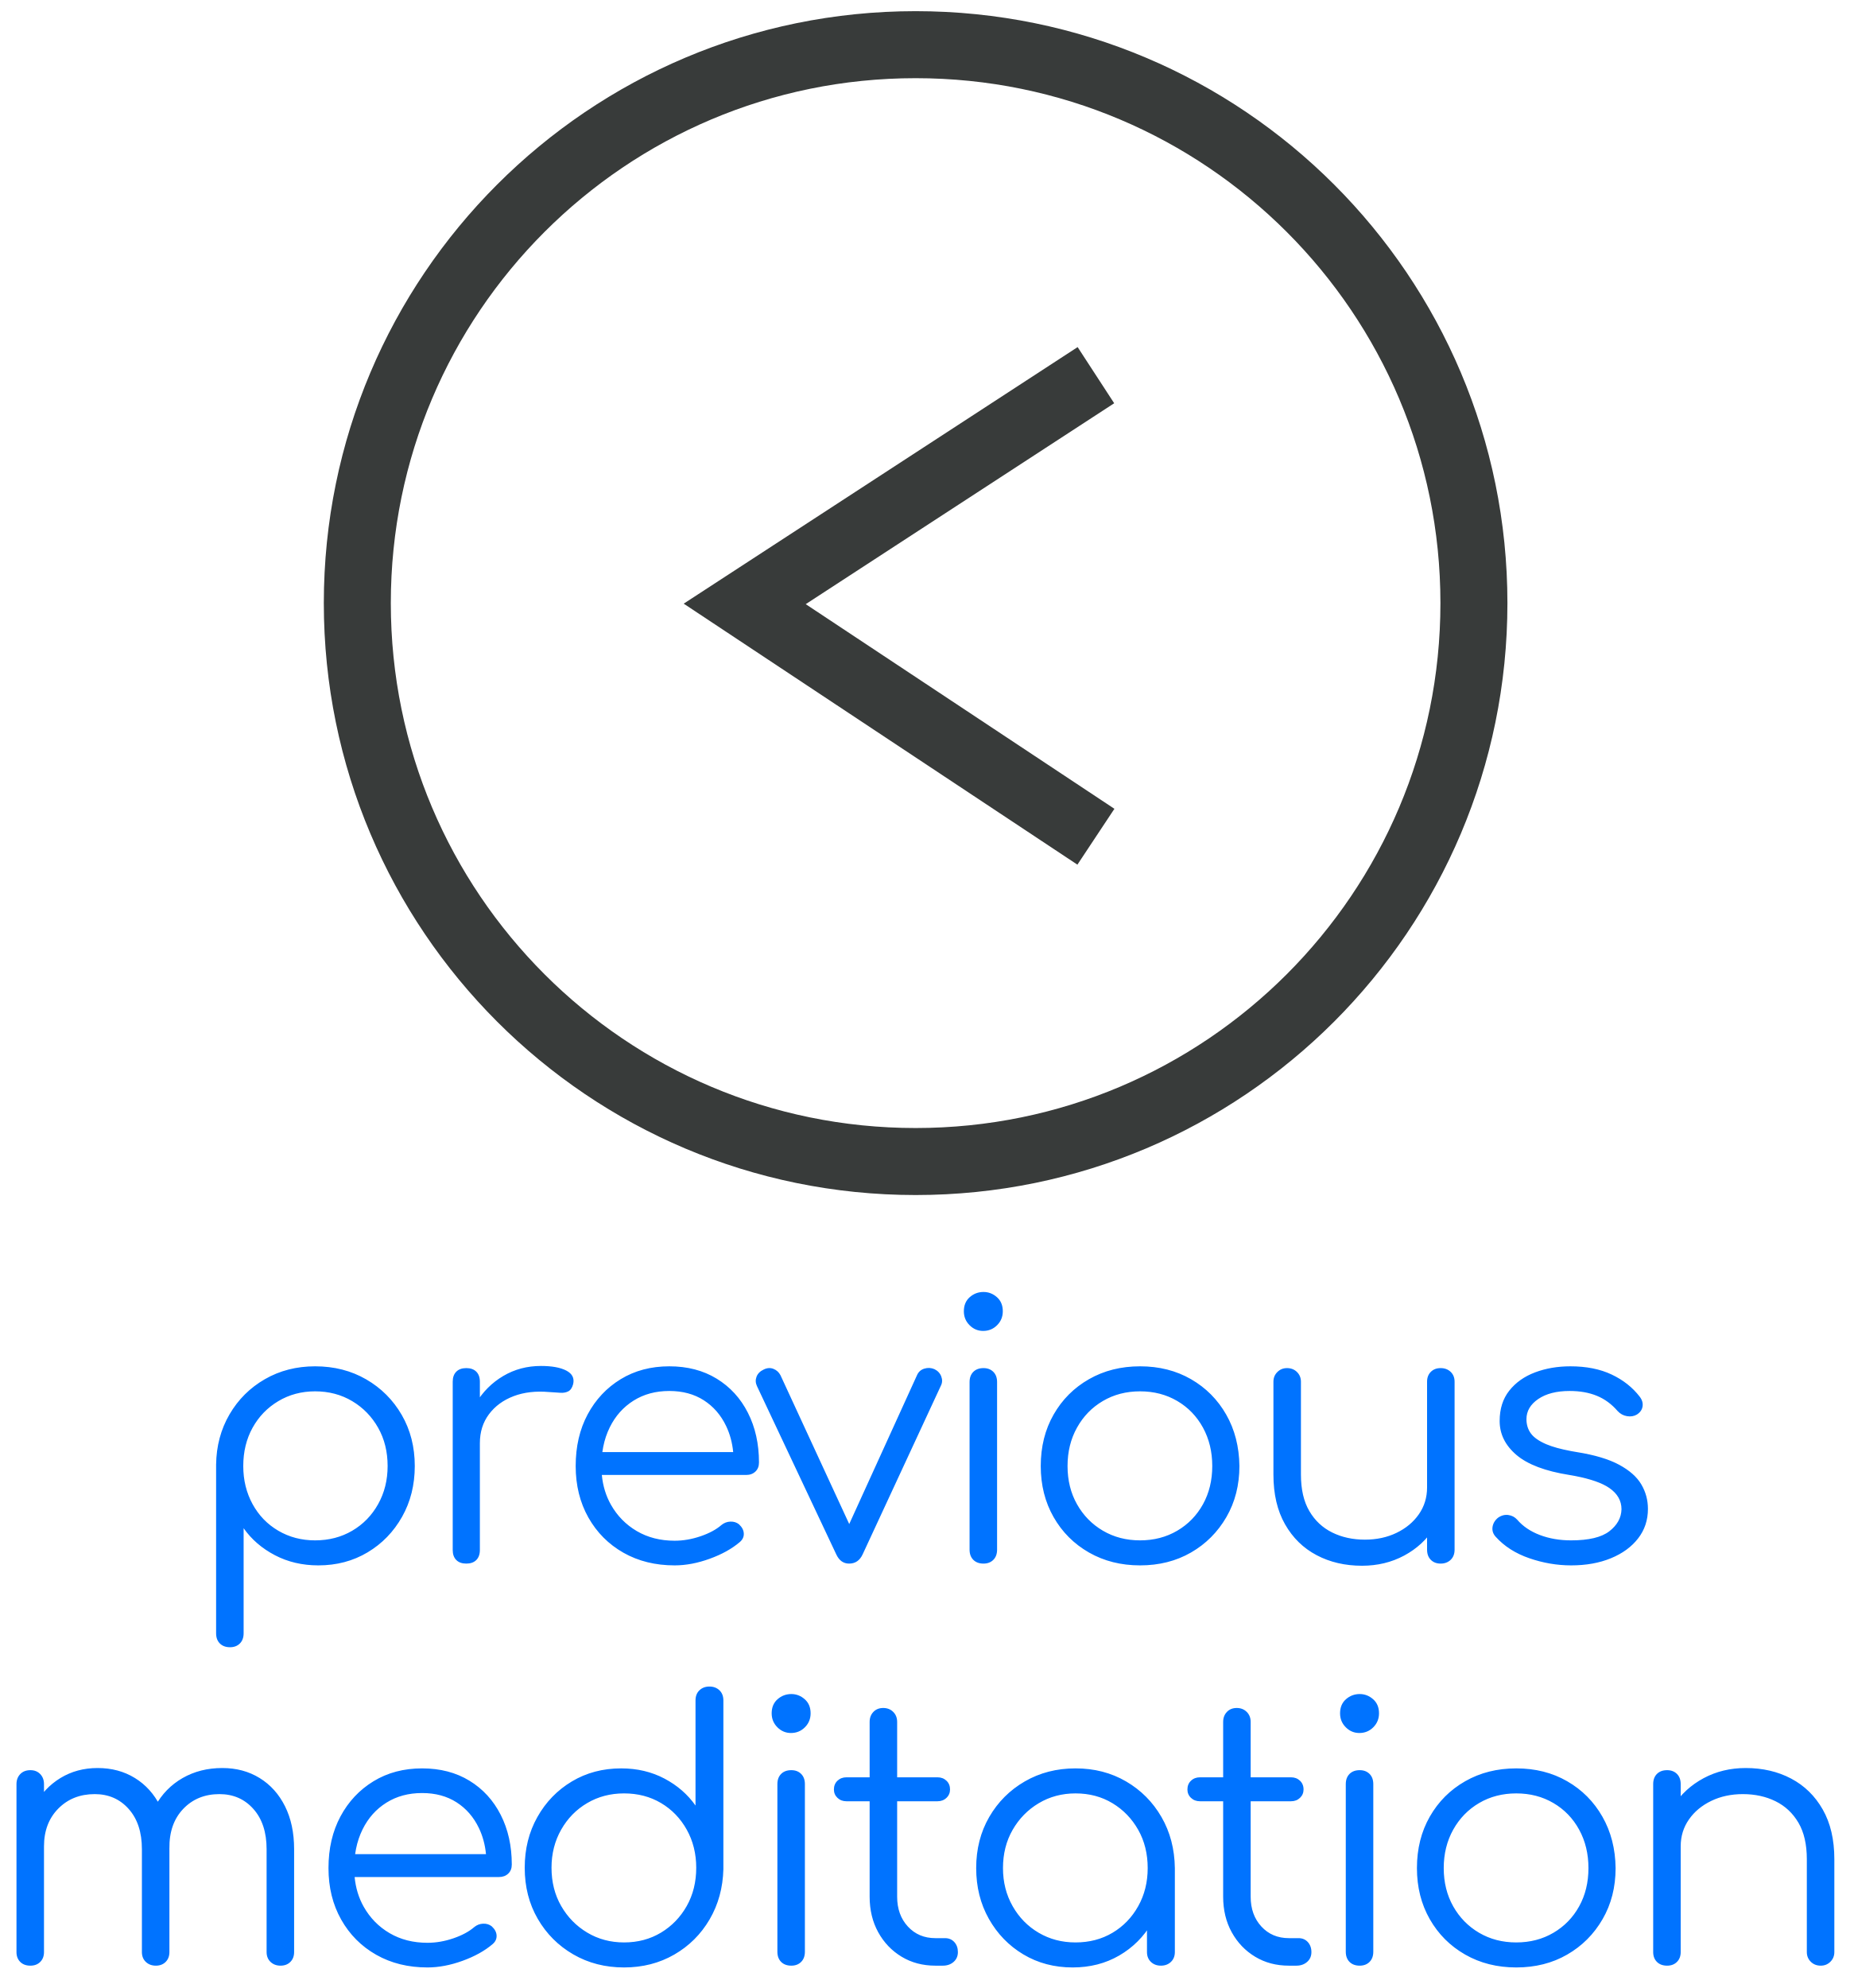
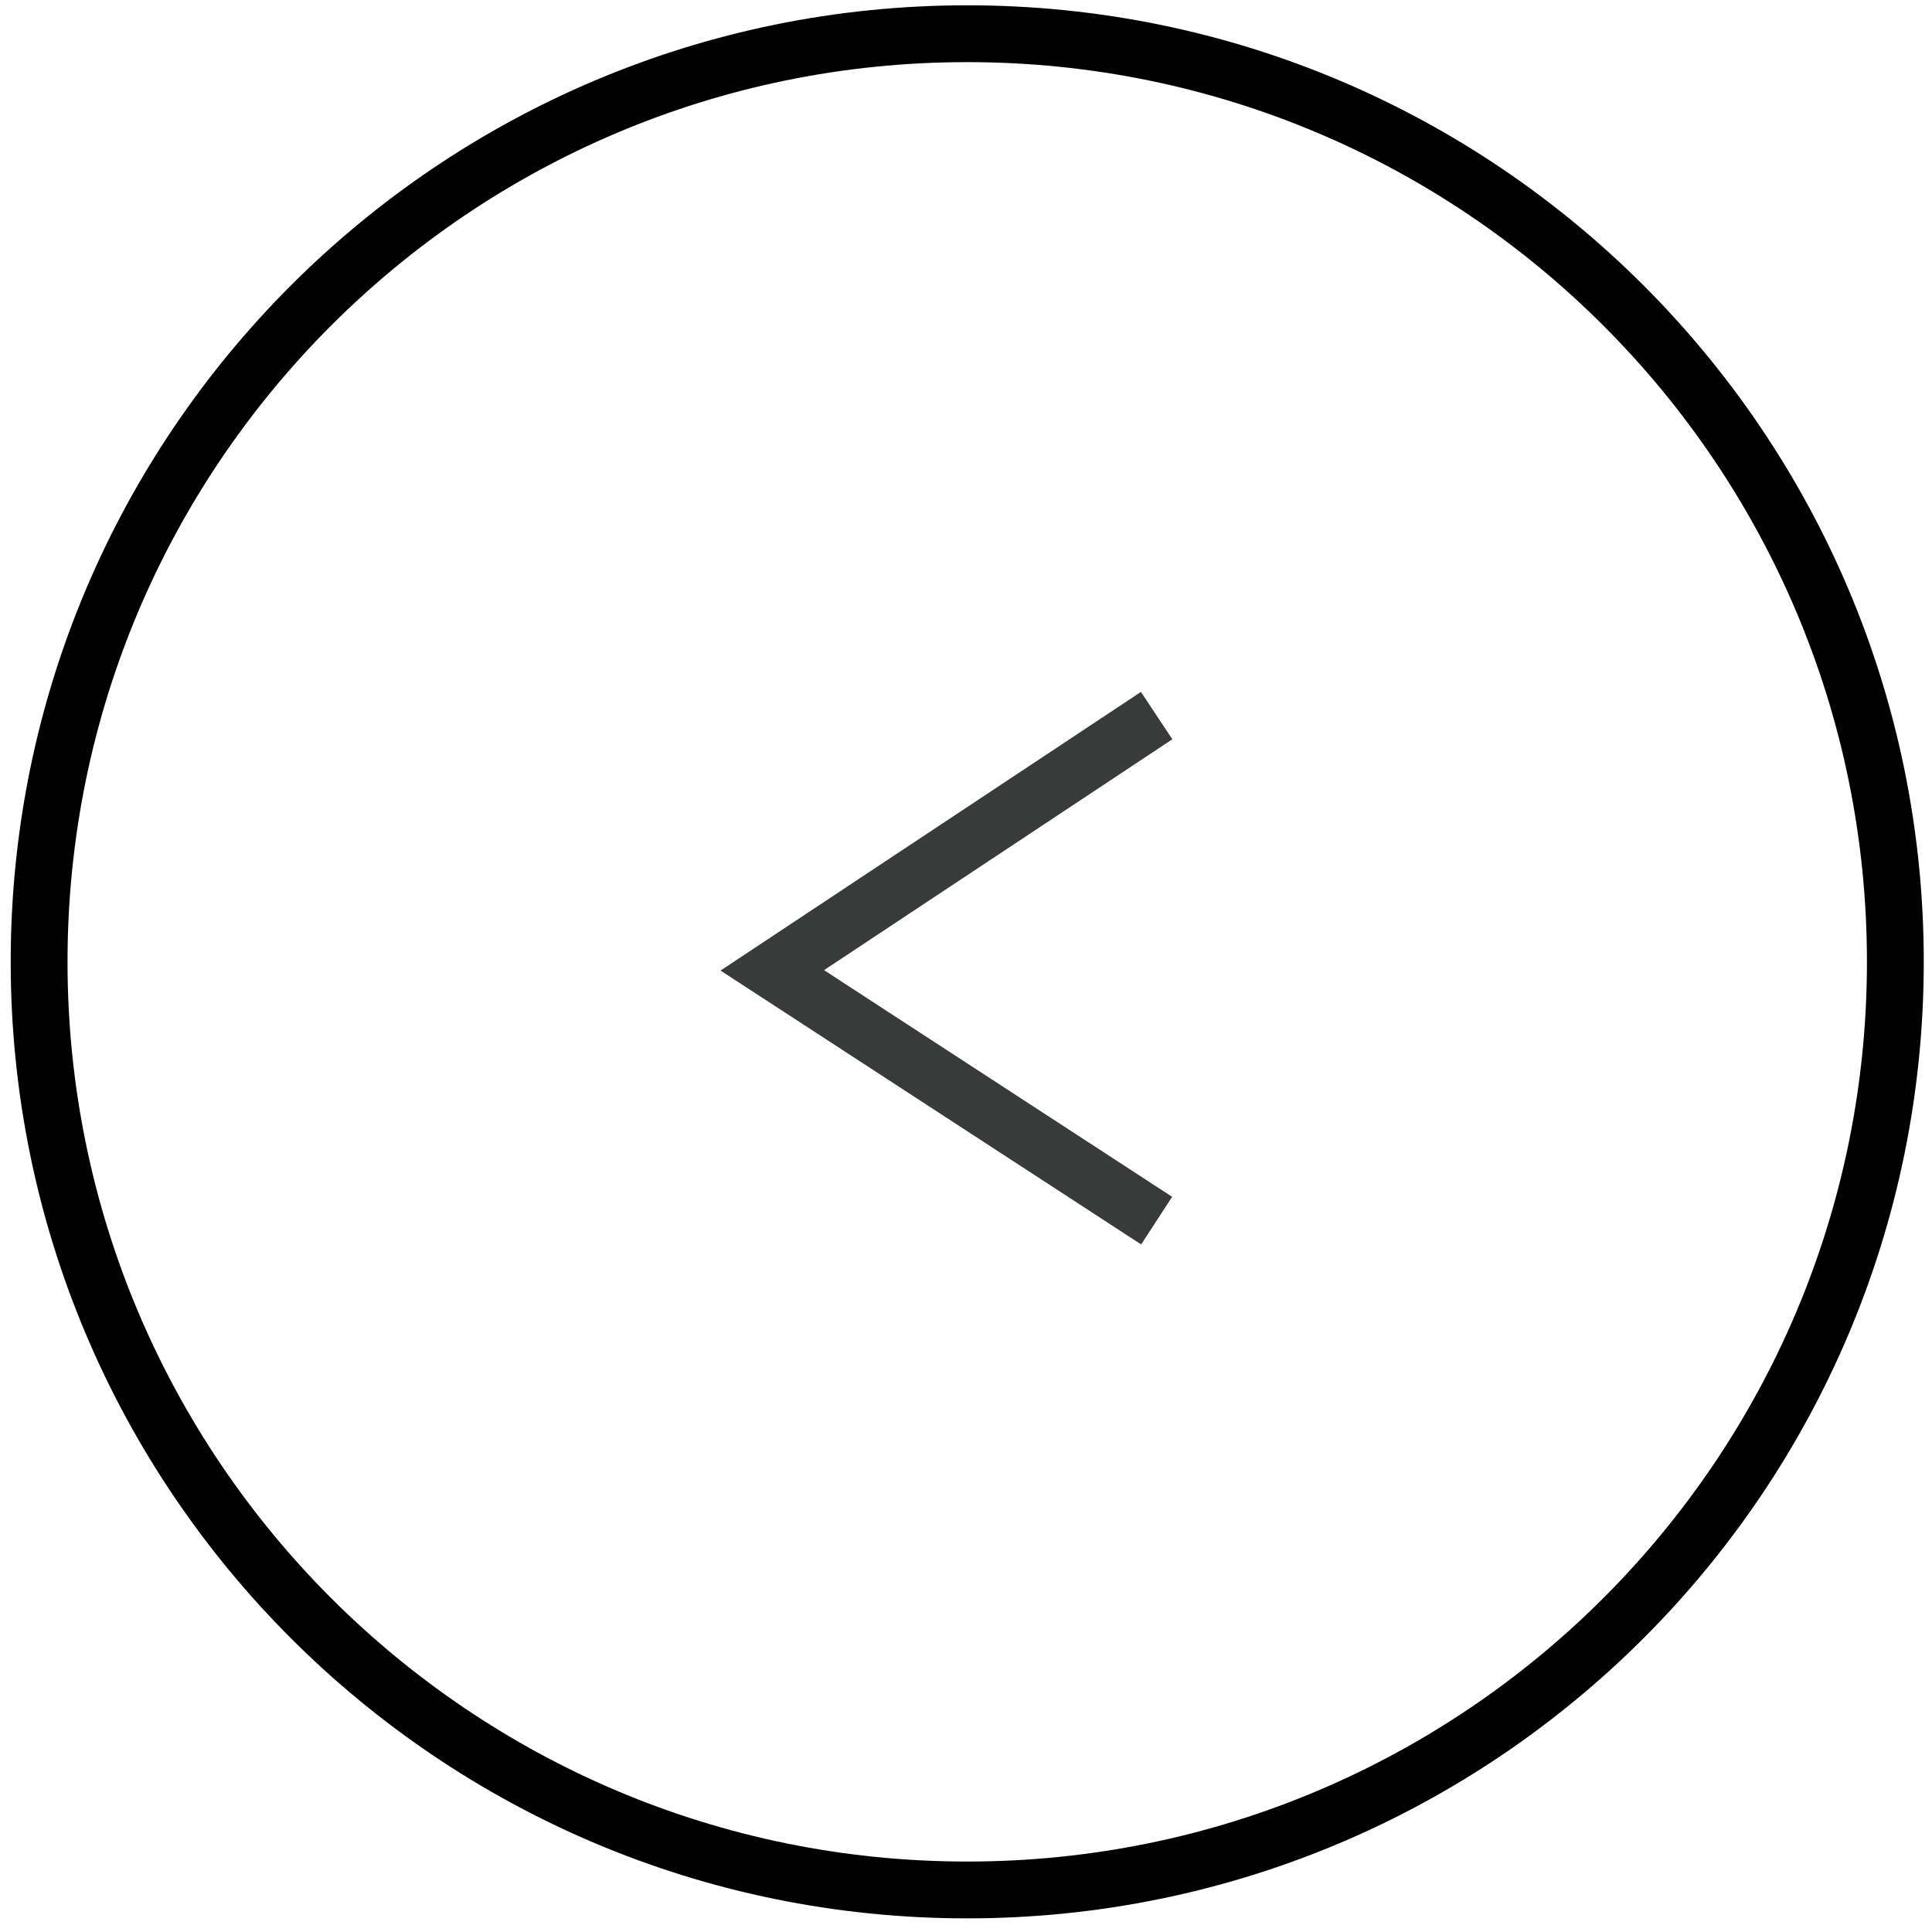
- <svg xmlns="http://www.w3.org/2000/svg" width="83px" height="89px" viewBox="0 0 83 89" version="1.1">
+ <svg xmlns="http://www.w3.org/2000/svg" width="102px" height="102px" viewBox="0 0 102 102" version="1.1">
  <g id="Page-1" stroke="none" stroke-width="1" fill="none" fill-rule="evenodd">
-     <g id="Mobile" transform="translate(-155, -370)">
-       <g id="&lt;&lt;" transform="translate(155, 372)">
-         <g id="&lt;" transform="translate(16, 0)" stroke="#383B3A" stroke-width="3">
-           <circle id="Oval-Copy" cx="25" cy="25" r="25" />
-           <polyline id="Path-7" transform="translate(25.20995, 25.12755) rotate(180) translate(-25.20995, -25.12755) " points="17.347 14.796 33.073 25.219 17.347 35.459" />
+     <g id="Mobile" transform="translate(-46, -464)" stroke-width="3">
+       <g id="previous-" transform="translate(48, 465)">
+         <g id="previous" transform="translate(49.065, 49.78) scale(-1, 1) translate(-49.065, -49.78) translate(0.065, 0.78)">
+           <polyline id="Path-7" stroke="#383B3A" points="39 36 59.292 49.45 39 62.663" />
+           <circle id="Oval-&gt;-Copy" stroke="#000000" cx="49" cy="49" r="49" />
        </g>
-         <path d="M10.301,71.744 C10.109,71.744 9.957,71.688 9.845,71.576 C9.733,71.464 9.677,71.312 9.677,71.12 L9.677,63.568 C9.688,62.736 9.888,61.987 10.277,61.32 C10.666,60.653 11.194,60.128 11.861,59.744 C12.528,59.36 13.277,59.168 14.109,59.168 C14.962,59.168 15.725,59.363 16.397,59.752 C17.069,60.141 17.6,60.672 17.989,61.344 C18.378,62.016 18.573,62.779 18.573,63.632 C18.573,64.475 18.384,65.232 18.005,65.904 C17.626,66.576 17.112,67.107 16.461,67.496 C15.81,67.885 15.074,68.08 14.253,68.08 C13.538,68.08 12.89,67.928 12.309,67.624 C11.728,67.32 11.261,66.917 10.909,66.416 L10.909,71.12 C10.909,71.312 10.853,71.464 10.741,71.576 C10.629,71.688 10.482,71.744 10.301,71.744 Z M14.109,66.96 C14.728,66.96 15.282,66.816 15.773,66.528 C16.264,66.24 16.65,65.843 16.933,65.336 C17.216,64.829 17.357,64.261 17.357,63.632 C17.357,62.992 17.216,62.421 16.933,61.92 C16.65,61.419 16.264,61.021 15.773,60.728 C15.282,60.435 14.728,60.288 14.109,60.288 C13.501,60.288 12.952,60.435 12.461,60.728 C11.97,61.021 11.586,61.419 11.309,61.92 C11.032,62.421 10.893,62.992 10.893,63.632 C10.893,64.261 11.032,64.829 11.309,65.336 C11.586,65.843 11.97,66.24 12.461,66.528 C12.952,66.816 13.501,66.96 14.109,66.96 Z M20.784,62.608 C20.816,61.947 20.989,61.355 21.304,60.832 C21.618,60.309 22.029,59.899 22.536,59.6 C23.042,59.301 23.605,59.152 24.224,59.152 C24.714,59.152 25.093,59.221 25.36,59.36 C25.626,59.499 25.728,59.701 25.664,59.968 C25.621,60.128 25.549,60.235 25.448,60.288 C25.346,60.341 25.224,60.363 25.08,60.352 L24.767,60.331 L24.767,60.331 L24.592,60.32 C23.994,60.267 23.464,60.328 23,60.504 C22.536,60.68 22.168,60.949 21.896,61.312 C21.624,61.675 21.488,62.107 21.488,62.608 L20.784,62.608 Z M20.88,68 C20.688,68 20.538,67.947 20.432,67.84 C20.325,67.733 20.272,67.584 20.272,67.392 L20.272,59.856 C20.272,59.664 20.325,59.515 20.432,59.408 C20.538,59.301 20.688,59.248 20.88,59.248 C21.072,59.248 21.221,59.301 21.328,59.408 C21.434,59.515 21.488,59.664 21.488,59.856 L21.488,67.392 C21.488,67.584 21.434,67.733 21.328,67.84 C21.221,67.947 21.072,68 20.88,68 Z M26.972,63.008 L32.831,63.008 C32.79,62.585 32.685,62.196 32.514,61.84 C32.28,61.349 31.946,60.965 31.514,60.688 C31.082,60.411 30.568,60.272 29.97,60.272 C29.362,60.272 28.829,60.416 28.37,60.704 C27.912,60.992 27.557,61.389 27.306,61.896 C27.172,62.167 27.074,62.458 27.012,62.77 L26.972,63.008 L26.972,63.008 Z M26.949,64.032 C26.996,64.521 27.131,64.964 27.354,65.36 C27.637,65.861 28.024,66.256 28.514,66.544 C29.005,66.832 29.57,66.976 30.21,66.976 C30.594,66.976 30.981,66.909 31.37,66.776 C31.76,66.643 32.072,66.475 32.306,66.272 C32.424,66.176 32.557,66.125 32.706,66.12 C32.856,66.115 32.984,66.155 33.09,66.24 C33.229,66.368 33.301,66.507 33.306,66.656 C33.312,66.805 33.25,66.933 33.122,67.04 C32.77,67.339 32.322,67.587 31.778,67.784 C31.234,67.981 30.712,68.08 30.21,68.08 C29.346,68.08 28.581,67.891 27.914,67.512 C27.248,67.133 26.725,66.608 26.346,65.936 C25.968,65.264 25.778,64.496 25.778,63.632 C25.778,62.757 25.957,61.987 26.314,61.32 C26.672,60.653 27.165,60.128 27.794,59.744 C28.424,59.36 29.149,59.168 29.97,59.168 C30.781,59.168 31.488,59.352 32.09,59.72 C32.693,60.088 33.16,60.597 33.49,61.248 C33.821,61.899 33.986,62.64 33.986,63.472 C33.986,63.643 33.933,63.779 33.826,63.88 C33.72,63.981 33.581,64.032 33.41,64.032 L26.949,64.032 L26.949,64.032 Z M38.027,66.229 L41.061,59.568 C41.125,59.419 41.235,59.32 41.389,59.272 C41.544,59.224 41.696,59.232 41.845,59.296 C41.995,59.371 42.096,59.48 42.149,59.624 C42.203,59.768 42.197,59.904 42.133,60.032 L38.629,67.584 C38.501,67.861 38.299,68 38.021,68 C37.765,68 37.573,67.861 37.445,67.584 L33.893,60.048 C33.829,59.909 33.824,59.771 33.877,59.632 C33.931,59.493 34.037,59.387 34.197,59.312 C34.347,59.237 34.491,59.227 34.629,59.28 C34.768,59.333 34.875,59.429 34.949,59.568 L38.027,66.229 L38.027,66.229 Z M44.04,68 C43.848,68 43.696,67.944 43.584,67.832 C43.472,67.72 43.416,67.568 43.416,67.376 L43.416,59.872 C43.416,59.68 43.472,59.528 43.584,59.416 C43.696,59.304 43.848,59.248 44.04,59.248 C44.221,59.248 44.368,59.304 44.48,59.416 C44.592,59.528 44.648,59.68 44.648,59.872 L44.648,67.376 C44.648,67.568 44.592,67.72 44.48,67.832 C44.368,67.944 44.221,68 44.04,68 Z M44.024,57.584 C43.789,57.584 43.587,57.499 43.416,57.328 C43.245,57.157 43.16,56.949 43.16,56.704 C43.16,56.437 43.248,56.227 43.424,56.072 C43.6,55.917 43.805,55.84 44.04,55.84 C44.264,55.84 44.464,55.917 44.64,56.072 C44.816,56.227 44.904,56.437 44.904,56.704 C44.904,56.949 44.819,57.157 44.648,57.328 C44.477,57.499 44.269,57.584 44.024,57.584 Z M51.051,68.08 C50.197,68.08 49.435,67.888 48.763,67.504 C48.091,67.12 47.563,66.592 47.179,65.92 C46.795,65.248 46.603,64.485 46.603,63.632 C46.603,62.768 46.795,62 47.179,61.328 C47.563,60.656 48.091,60.128 48.763,59.744 C49.435,59.36 50.197,59.168 51.051,59.168 C51.904,59.168 52.664,59.36 53.331,59.744 C53.997,60.128 54.523,60.656 54.907,61.328 C55.291,62 55.488,62.768 55.499,63.632 C55.499,64.485 55.304,65.248 54.915,65.92 C54.525,66.592 53.997,67.12 53.331,67.504 C52.664,67.888 51.904,68.08 51.051,68.08 Z M51.051,66.96 C51.669,66.96 52.224,66.816 52.715,66.528 C53.205,66.24 53.589,65.845 53.867,65.344 C54.144,64.843 54.283,64.272 54.283,63.632 C54.283,62.992 54.144,62.419 53.867,61.912 C53.589,61.405 53.205,61.008 52.715,60.72 C52.224,60.432 51.669,60.288 51.051,60.288 C50.432,60.288 49.877,60.432 49.387,60.72 C48.896,61.008 48.509,61.405 48.227,61.912 C47.944,62.419 47.803,62.992 47.803,63.632 C47.803,64.272 47.944,64.843 48.227,65.344 C48.509,65.845 48.896,66.24 49.387,66.528 C49.877,66.816 50.432,66.96 51.051,66.96 Z M60.99,68.096 C60.232,68.096 59.555,67.939 58.958,67.624 C58.36,67.309 57.888,66.848 57.542,66.24 C57.195,65.632 57.022,64.891 57.022,64.016 L57.022,59.856 C57.022,59.685 57.08,59.541 57.198,59.424 C57.315,59.307 57.459,59.248 57.63,59.248 C57.811,59.248 57.96,59.307 58.078,59.424 C58.195,59.541 58.254,59.685 58.254,59.856 L58.254,64.016 C58.254,64.677 58.379,65.221 58.63,65.648 C58.88,66.075 59.222,66.395 59.654,66.608 C60.086,66.821 60.574,66.928 61.118,66.928 C61.64,66.928 62.112,66.827 62.534,66.624 C62.955,66.421 63.288,66.144 63.534,65.792 C63.779,65.44 63.902,65.04 63.902,64.592 L64.782,64.592 C64.75,65.264 64.566,65.864 64.23,66.392 C63.894,66.92 63.443,67.336 62.878,67.64 C62.312,67.944 61.683,68.096 60.99,68.096 Z M64.51,68 C64.328,68 64.182,67.944 64.07,67.832 C63.958,67.72 63.902,67.568 63.902,67.376 L63.902,59.856 C63.902,59.675 63.958,59.528 64.07,59.416 C64.182,59.304 64.328,59.248 64.51,59.248 C64.691,59.248 64.84,59.304 64.958,59.416 C65.075,59.528 65.134,59.675 65.134,59.856 L65.134,67.376 C65.134,67.568 65.075,67.72 64.958,67.832 C64.84,67.944 64.691,68 64.51,68 Z M70.352,68.08 C69.723,68.08 69.099,67.973 68.48,67.76 C67.862,67.547 67.36,67.227 66.976,66.8 C66.859,66.672 66.811,66.528 66.832,66.368 C66.854,66.208 66.934,66.069 67.072,65.952 C67.222,65.845 67.376,65.803 67.536,65.824 C67.696,65.845 67.83,65.915 67.936,66.032 C68.192,66.331 68.531,66.56 68.952,66.72 C69.374,66.88 69.84,66.96 70.352,66.96 C71.142,66.96 71.712,66.824 72.064,66.552 C72.416,66.28 72.598,65.952 72.608,65.568 C72.608,65.184 72.427,64.867 72.064,64.616 C71.742,64.393 71.234,64.215 70.541,64.08 L70.272,64.032 C69.195,63.861 68.406,63.563 67.904,63.136 C67.403,62.709 67.152,62.203 67.152,61.616 C67.152,61.072 67.296,60.619 67.584,60.256 C67.872,59.893 68.256,59.621 68.736,59.44 C69.216,59.259 69.744,59.168 70.32,59.168 C71.035,59.168 71.651,59.291 72.168,59.536 C72.686,59.781 73.104,60.112 73.424,60.528 C73.531,60.667 73.574,60.811 73.552,60.96 C73.531,61.109 73.446,61.232 73.296,61.328 C73.168,61.403 73.022,61.427 72.856,61.4 C72.691,61.373 72.55,61.296 72.432,61.168 C72.166,60.859 71.856,60.632 71.504,60.488 C71.152,60.344 70.747,60.272 70.288,60.272 C69.702,60.272 69.232,60.392 68.88,60.632 C68.528,60.872 68.352,61.173 68.352,61.536 C68.352,61.781 68.419,61.995 68.552,62.176 C68.686,62.357 68.915,62.517 69.24,62.656 C69.519,62.775 69.894,62.878 70.365,62.966 L70.608,63.008 C71.408,63.136 72.04,63.325 72.504,63.576 C72.968,63.827 73.299,64.12 73.496,64.456 C73.694,64.792 73.792,65.157 73.792,65.552 C73.792,66.053 73.646,66.493 73.352,66.872 C73.059,67.251 72.654,67.547 72.136,67.76 C71.619,67.973 71.024,68.08 70.352,68.08 Z M12.562,86 C12.381,86 12.232,85.944 12.114,85.832 C11.997,85.72 11.938,85.573 11.938,85.392 L11.938,80.784 C11.938,80.027 11.741,79.427 11.346,78.984 C10.952,78.541 10.445,78.32 9.826,78.32 C9.165,78.32 8.624,78.541 8.202,78.984 C7.781,79.427 7.576,80.016 7.586,80.752 L6.482,80.752 C6.493,80.037 6.648,79.408 6.946,78.864 C7.245,78.32 7.656,77.899 8.178,77.6 C8.701,77.301 9.293,77.152 9.954,77.152 C10.584,77.152 11.141,77.301 11.626,77.6 C12.112,77.899 12.49,78.32 12.762,78.864 C13.034,79.408 13.17,80.048 13.17,80.784 L13.17,85.392 C13.17,85.573 13.114,85.72 13.002,85.832 C12.89,85.944 12.744,86 12.562,86 Z M1.362,86 C1.17,86 1.018,85.944 0.906,85.832 C0.794,85.72 0.738,85.573 0.738,85.392 L0.738,77.872 C0.738,77.691 0.794,77.541 0.906,77.424 C1.018,77.307 1.17,77.248 1.362,77.248 C1.544,77.248 1.69,77.307 1.802,77.424 C1.914,77.541 1.97,77.691 1.97,77.872 L1.97,85.392 C1.97,85.573 1.914,85.72 1.802,85.832 C1.69,85.944 1.544,86 1.362,86 Z M6.978,86 C6.797,86 6.648,85.944 6.53,85.832 C6.413,85.72 6.354,85.573 6.354,85.392 L6.354,80.784 C6.354,80.027 6.157,79.427 5.762,78.984 C5.368,78.541 4.861,78.32 4.242,78.32 C3.581,78.32 3.037,78.536 2.61,78.968 C2.184,79.4 1.97,79.963 1.97,80.656 L1.09,80.656 C1.112,79.973 1.264,79.368 1.546,78.84 C1.829,78.312 2.216,77.899 2.706,77.6 C3.197,77.301 3.752,77.152 4.37,77.152 C5,77.152 5.557,77.301 6.042,77.6 C6.528,77.899 6.906,78.32 7.178,78.864 C7.45,79.408 7.586,80.048 7.586,80.784 L7.586,85.392 C7.586,85.573 7.53,85.72 7.418,85.832 C7.306,85.944 7.16,86 6.978,86 Z M15.902,81.008 L21.762,81.008 C21.721,80.585 21.615,80.196 21.445,79.84 C21.21,79.349 20.877,78.965 20.445,78.688 C20.013,78.411 19.498,78.272 18.901,78.272 C18.293,78.272 17.76,78.416 17.301,78.704 C16.842,78.992 16.488,79.389 16.237,79.896 C16.103,80.167 16.005,80.458 15.942,80.77 L15.902,81.008 L15.902,81.008 Z M15.88,82.032 C15.927,82.521 16.062,82.964 16.285,83.36 C16.568,83.861 16.954,84.256 17.445,84.544 C17.936,84.832 18.501,84.976 19.141,84.976 C19.525,84.976 19.912,84.909 20.301,84.776 C20.69,84.643 21.002,84.475 21.237,84.272 C21.354,84.176 21.488,84.125 21.637,84.12 C21.786,84.115 21.914,84.155 22.021,84.24 C22.16,84.368 22.232,84.507 22.237,84.656 C22.242,84.805 22.181,84.933 22.053,85.04 C21.701,85.339 21.253,85.587 20.709,85.784 C20.165,85.981 19.642,86.08 19.141,86.08 C18.277,86.08 17.512,85.891 16.845,85.512 C16.178,85.133 15.656,84.608 15.277,83.936 C14.898,83.264 14.709,82.496 14.709,81.632 C14.709,80.757 14.888,79.987 15.245,79.32 C15.602,78.653 16.096,78.128 16.725,77.744 C17.354,77.36 18.08,77.168 18.901,77.168 C19.712,77.168 20.418,77.352 21.021,77.72 C21.624,78.088 22.09,78.597 22.421,79.248 C22.752,79.899 22.917,80.64 22.917,81.472 C22.917,81.643 22.864,81.779 22.757,81.88 C22.65,81.981 22.512,82.032 22.341,82.032 L15.88,82.032 L15.88,82.032 Z M27.944,86.08 C27.101,86.08 26.344,85.885 25.672,85.496 C25,85.107 24.469,84.576 24.08,83.904 C23.69,83.232 23.496,82.469 23.496,81.616 C23.496,80.773 23.685,80.016 24.064,79.344 C24.442,78.672 24.957,78.141 25.608,77.752 C26.258,77.363 26.994,77.168 27.816,77.168 C28.53,77.168 29.176,77.32 29.752,77.624 C30.328,77.928 30.792,78.331 31.144,78.832 L31.144,74.128 C31.144,73.936 31.202,73.784 31.32,73.672 C31.437,73.56 31.586,73.504 31.768,73.504 C31.949,73.504 32.098,73.56 32.216,73.672 C32.333,73.784 32.392,73.936 32.392,74.128 L32.392,81.68 C32.37,82.512 32.165,83.261 31.776,83.928 C31.386,84.595 30.858,85.12 30.192,85.504 C29.525,85.888 28.776,86.08 27.944,86.08 Z M27.944,84.96 C28.562,84.96 29.114,84.813 29.6,84.52 C30.085,84.227 30.469,83.829 30.752,83.328 C31.034,82.827 31.176,82.256 31.176,81.616 C31.176,80.987 31.034,80.419 30.752,79.912 C30.469,79.405 30.085,79.008 29.6,78.72 C29.114,78.432 28.562,78.288 27.944,78.288 C27.336,78.288 26.786,78.432 26.296,78.72 C25.805,79.008 25.416,79.405 25.128,79.912 C24.84,80.419 24.696,80.987 24.696,81.616 C24.696,82.256 24.84,82.827 25.128,83.328 C25.416,83.829 25.805,84.227 26.296,84.52 C26.786,84.813 27.336,84.96 27.944,84.96 Z M35.434,86 C35.242,86 35.09,85.944 34.978,85.832 C34.866,85.72 34.81,85.568 34.81,85.376 L34.81,77.872 C34.81,77.68 34.866,77.528 34.978,77.416 C35.09,77.304 35.242,77.248 35.434,77.248 C35.616,77.248 35.762,77.304 35.874,77.416 C35.986,77.528 36.042,77.68 36.042,77.872 L36.042,85.376 C36.042,85.568 35.986,85.72 35.874,85.832 C35.762,85.944 35.616,86 35.434,86 Z M35.418,75.584 C35.184,75.584 34.981,75.499 34.81,75.328 C34.64,75.157 34.554,74.949 34.554,74.704 C34.554,74.437 34.642,74.227 34.818,74.072 C34.994,73.917 35.2,73.84 35.434,73.84 C35.658,73.84 35.858,73.917 36.034,74.072 C36.21,74.227 36.298,74.437 36.298,74.704 C36.298,74.949 36.213,75.157 36.042,75.328 C35.872,75.499 35.664,75.584 35.418,75.584 Z M41.885,86 C41.32,86 40.816,85.867 40.373,85.6 C39.931,85.333 39.581,84.968 39.325,84.504 C39.069,84.04 38.941,83.509 38.941,82.912 L38.941,75.088 C38.941,74.907 38.997,74.757 39.109,74.64 C39.221,74.523 39.368,74.464 39.549,74.464 C39.731,74.464 39.88,74.523 39.997,74.64 C40.115,74.757 40.173,74.907 40.173,75.088 L40.173,82.912 C40.173,83.456 40.333,83.901 40.653,84.248 C40.973,84.595 41.384,84.768 41.885,84.768 L42.317,84.768 C42.488,84.768 42.627,84.827 42.733,84.944 C42.84,85.061 42.893,85.211 42.893,85.392 C42.893,85.573 42.829,85.72 42.701,85.832 C42.573,85.944 42.413,86 42.221,86 L41.885,86 Z M37.901,78.64 C37.741,78.64 37.608,78.589 37.501,78.488 C37.395,78.387 37.341,78.261 37.341,78.112 C37.341,77.952 37.395,77.821 37.501,77.72 C37.608,77.619 37.741,77.568 37.901,77.568 L41.981,77.568 C42.141,77.568 42.275,77.619 42.381,77.72 C42.488,77.821 42.541,77.952 42.541,78.112 C42.541,78.261 42.488,78.387 42.381,78.488 C42.275,78.589 42.141,78.64 41.981,78.64 L37.901,78.64 Z M48.032,86.08 C47.211,86.08 46.475,85.885 45.824,85.496 C45.173,85.107 44.659,84.576 44.28,83.904 C43.901,83.232 43.712,82.475 43.712,81.632 C43.712,80.779 43.907,80.016 44.296,79.344 C44.685,78.672 45.216,78.141 45.888,77.752 C46.56,77.363 47.317,77.168 48.16,77.168 C49.003,77.168 49.757,77.363 50.424,77.752 C51.091,78.141 51.619,78.672 52.008,79.344 C52.397,80.016 52.597,80.779 52.608,81.632 L52.112,82.016 C52.112,82.784 51.933,83.475 51.576,84.088 C51.219,84.701 50.733,85.187 50.12,85.544 C49.507,85.901 48.811,86.08 48.032,86.08 Z M48.16,84.96 C48.779,84.96 49.331,84.816 49.816,84.528 C50.301,84.24 50.685,83.843 50.968,83.336 C51.251,82.829 51.392,82.261 51.392,81.632 C51.392,80.992 51.251,80.421 50.968,79.92 C50.685,79.419 50.301,79.021 49.816,78.728 C49.331,78.435 48.779,78.288 48.16,78.288 C47.552,78.288 47.003,78.435 46.512,78.728 C46.021,79.021 45.632,79.419 45.344,79.92 C45.056,80.421 44.912,80.992 44.912,81.632 C44.912,82.261 45.056,82.829 45.344,83.336 C45.632,83.843 46.021,84.24 46.512,84.528 C47.003,84.816 47.552,84.96 48.16,84.96 Z M51.984,86 C51.803,86 51.653,85.944 51.536,85.832 C51.419,85.72 51.36,85.573 51.36,85.392 L51.36,82.656 L51.664,81.392 L52.608,81.632 L52.608,85.392 C52.608,85.573 52.549,85.72 52.432,85.832 C52.315,85.944 52.165,86 51.984,86 Z M57.715,86 C57.149,86 56.645,85.867 56.203,85.6 C55.76,85.333 55.411,84.968 55.155,84.504 C54.899,84.04 54.771,83.509 54.771,82.912 L54.771,75.088 C54.771,74.907 54.827,74.757 54.939,74.64 C55.051,74.523 55.197,74.464 55.379,74.464 C55.56,74.464 55.709,74.523 55.827,74.64 C55.944,74.757 56.003,74.907 56.003,75.088 L56.003,82.912 C56.003,83.456 56.163,83.901 56.483,84.248 C56.803,84.595 57.213,84.768 57.715,84.768 L58.147,84.768 C58.317,84.768 58.456,84.827 58.563,84.944 C58.669,85.061 58.723,85.211 58.723,85.392 C58.723,85.573 58.659,85.72 58.531,85.832 C58.403,85.944 58.243,86 58.051,86 L57.715,86 Z M53.731,78.64 C53.571,78.64 53.437,78.589 53.331,78.488 C53.224,78.387 53.171,78.261 53.171,78.112 C53.171,77.952 53.224,77.821 53.331,77.72 C53.437,77.619 53.571,77.568 53.731,77.568 L57.811,77.568 C57.971,77.568 58.104,77.619 58.211,77.72 C58.317,77.821 58.371,77.952 58.371,78.112 C58.371,78.261 58.317,78.387 58.211,78.488 C58.104,78.589 57.971,78.64 57.811,78.64 L53.731,78.64 Z M60.886,86 C60.694,86 60.542,85.944 60.43,85.832 C60.318,85.72 60.262,85.568 60.262,85.376 L60.262,77.872 C60.262,77.68 60.318,77.528 60.43,77.416 C60.542,77.304 60.694,77.248 60.886,77.248 C61.067,77.248 61.214,77.304 61.326,77.416 C61.438,77.528 61.494,77.68 61.494,77.872 L61.494,85.376 C61.494,85.568 61.438,85.72 61.326,85.832 C61.214,85.944 61.067,86 60.886,86 Z M60.87,75.584 C60.635,75.584 60.432,75.499 60.262,75.328 C60.091,75.157 60.006,74.949 60.006,74.704 C60.006,74.437 60.094,74.227 60.27,74.072 C60.446,73.917 60.651,73.84 60.886,73.84 C61.11,73.84 61.31,73.917 61.486,74.072 C61.662,74.227 61.75,74.437 61.75,74.704 C61.75,74.949 61.664,75.157 61.494,75.328 C61.323,75.499 61.115,75.584 60.87,75.584 Z M67.896,86.08 C67.043,86.08 66.28,85.888 65.608,85.504 C64.936,85.12 64.408,84.592 64.024,83.92 C63.64,83.248 63.448,82.485 63.448,81.632 C63.448,80.768 63.64,80 64.024,79.328 C64.408,78.656 64.936,78.128 65.608,77.744 C66.28,77.36 67.043,77.168 67.896,77.168 C68.75,77.168 69.51,77.36 70.176,77.744 C70.843,78.128 71.368,78.656 71.752,79.328 C72.136,80 72.334,80.768 72.344,81.632 C72.344,82.485 72.15,83.248 71.76,83.92 C71.371,84.592 70.843,85.12 70.176,85.504 C69.51,85.888 68.75,86.08 67.896,86.08 Z M67.896,84.96 C68.515,84.96 69.07,84.816 69.56,84.528 C70.051,84.24 70.435,83.845 70.712,83.344 C70.99,82.843 71.128,82.272 71.128,81.632 C71.128,80.992 70.99,80.419 70.712,79.912 C70.435,79.405 70.051,79.008 69.56,78.72 C69.07,78.432 68.515,78.288 67.896,78.288 C67.278,78.288 66.723,78.432 66.232,78.72 C65.742,79.008 65.355,79.405 65.072,79.912 C64.79,80.419 64.648,80.992 64.648,81.632 C64.648,82.272 64.79,82.843 65.072,83.344 C65.355,83.845 65.742,84.24 66.232,84.528 C66.723,84.816 67.278,84.96 67.896,84.96 Z M81.531,86 C81.35,86 81.2,85.941 81.083,85.824 C80.966,85.707 80.907,85.563 80.907,85.392 L80.907,81.232 C80.907,80.571 80.782,80.027 80.531,79.6 C80.28,79.173 79.939,78.853 79.507,78.64 C79.075,78.427 78.587,78.32 78.043,78.32 C77.52,78.32 77.048,78.421 76.627,78.624 C76.206,78.827 75.872,79.104 75.627,79.456 C75.382,79.808 75.259,80.208 75.259,80.656 L74.379,80.656 C74.4,79.984 74.582,79.384 74.923,78.856 C75.264,78.328 75.718,77.912 76.283,77.608 C76.848,77.304 77.478,77.152 78.171,77.152 C78.928,77.152 79.606,77.309 80.203,77.624 C80.8,77.939 81.272,78.4 81.619,79.008 C81.966,79.616 82.139,80.357 82.139,81.232 L82.139,85.392 C82.139,85.563 82.08,85.707 81.963,85.824 C81.846,85.941 81.702,86 81.531,86 Z M74.651,86 C74.459,86 74.307,85.944 74.195,85.832 C74.083,85.72 74.027,85.573 74.027,85.392 L74.027,77.872 C74.027,77.68 74.083,77.528 74.195,77.416 C74.307,77.304 74.459,77.248 74.651,77.248 C74.832,77.248 74.979,77.304 75.091,77.416 C75.203,77.528 75.259,77.68 75.259,77.872 L75.259,85.392 C75.259,85.573 75.203,85.72 75.091,85.832 C74.979,85.944 74.832,86 74.651,86 Z" id="previousmeditation" fill="#0073FF" fill-rule="nonzero" />
      </g>
    </g>
  </g>
</svg>
